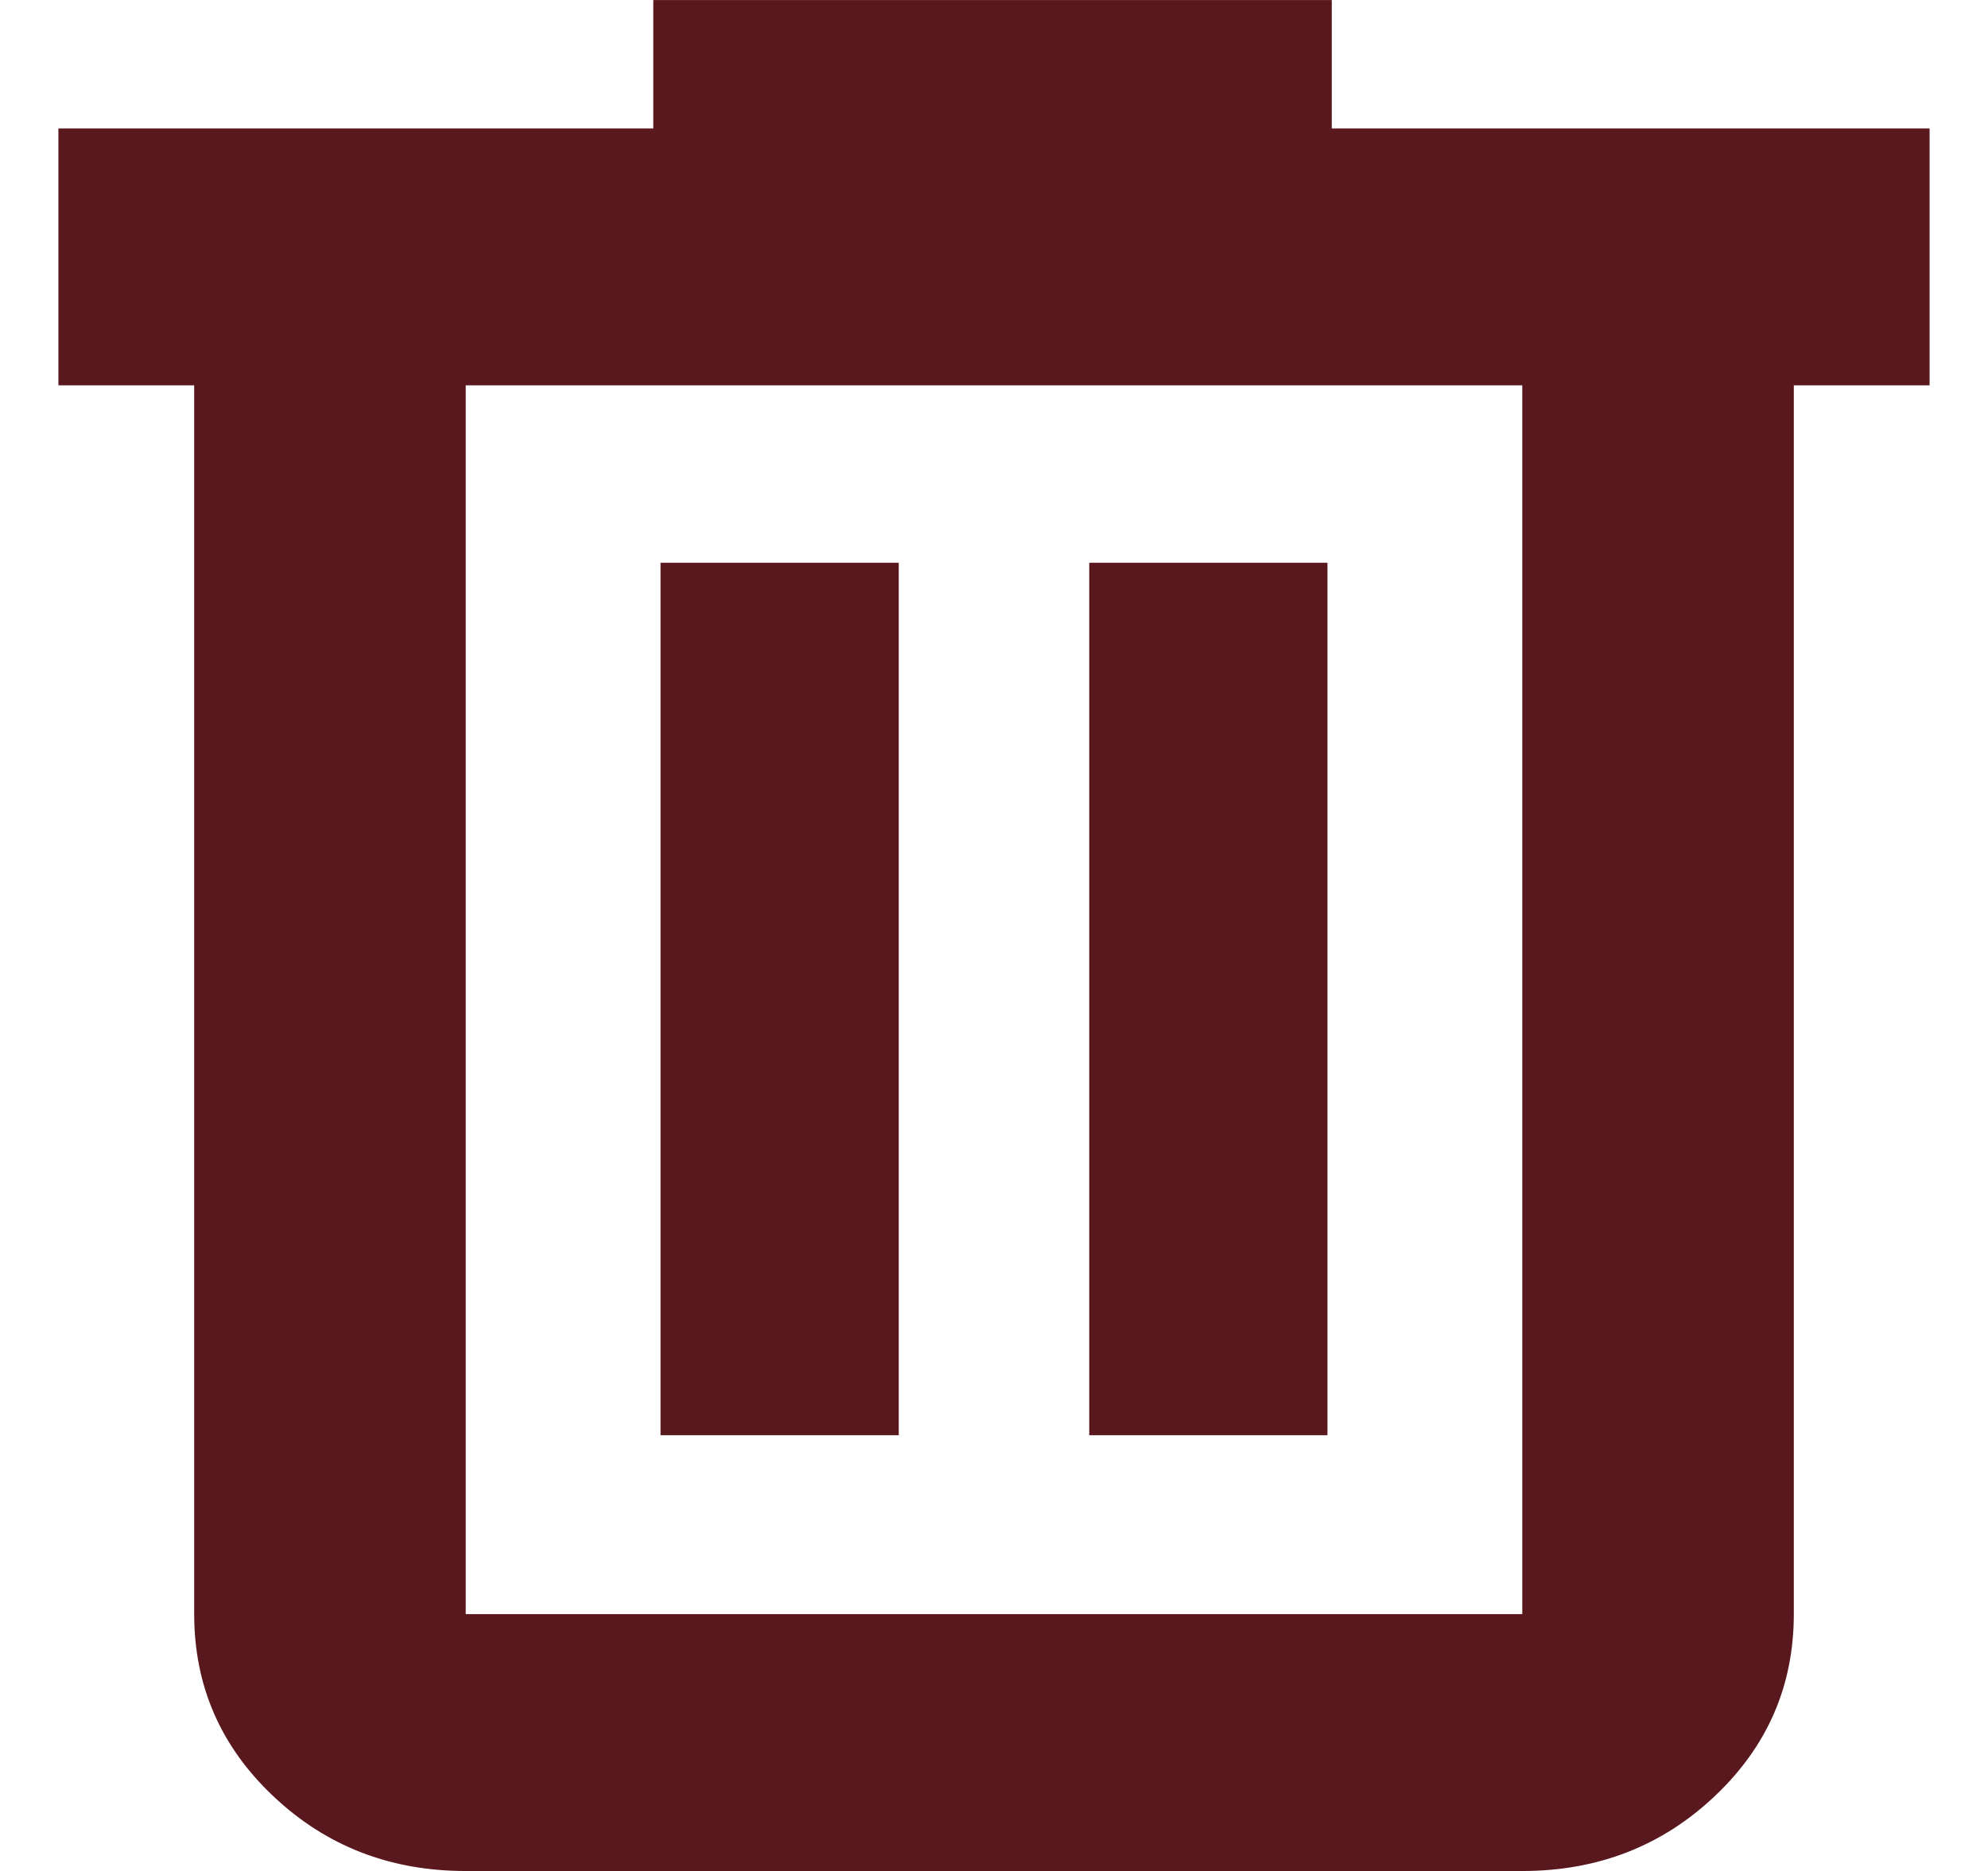
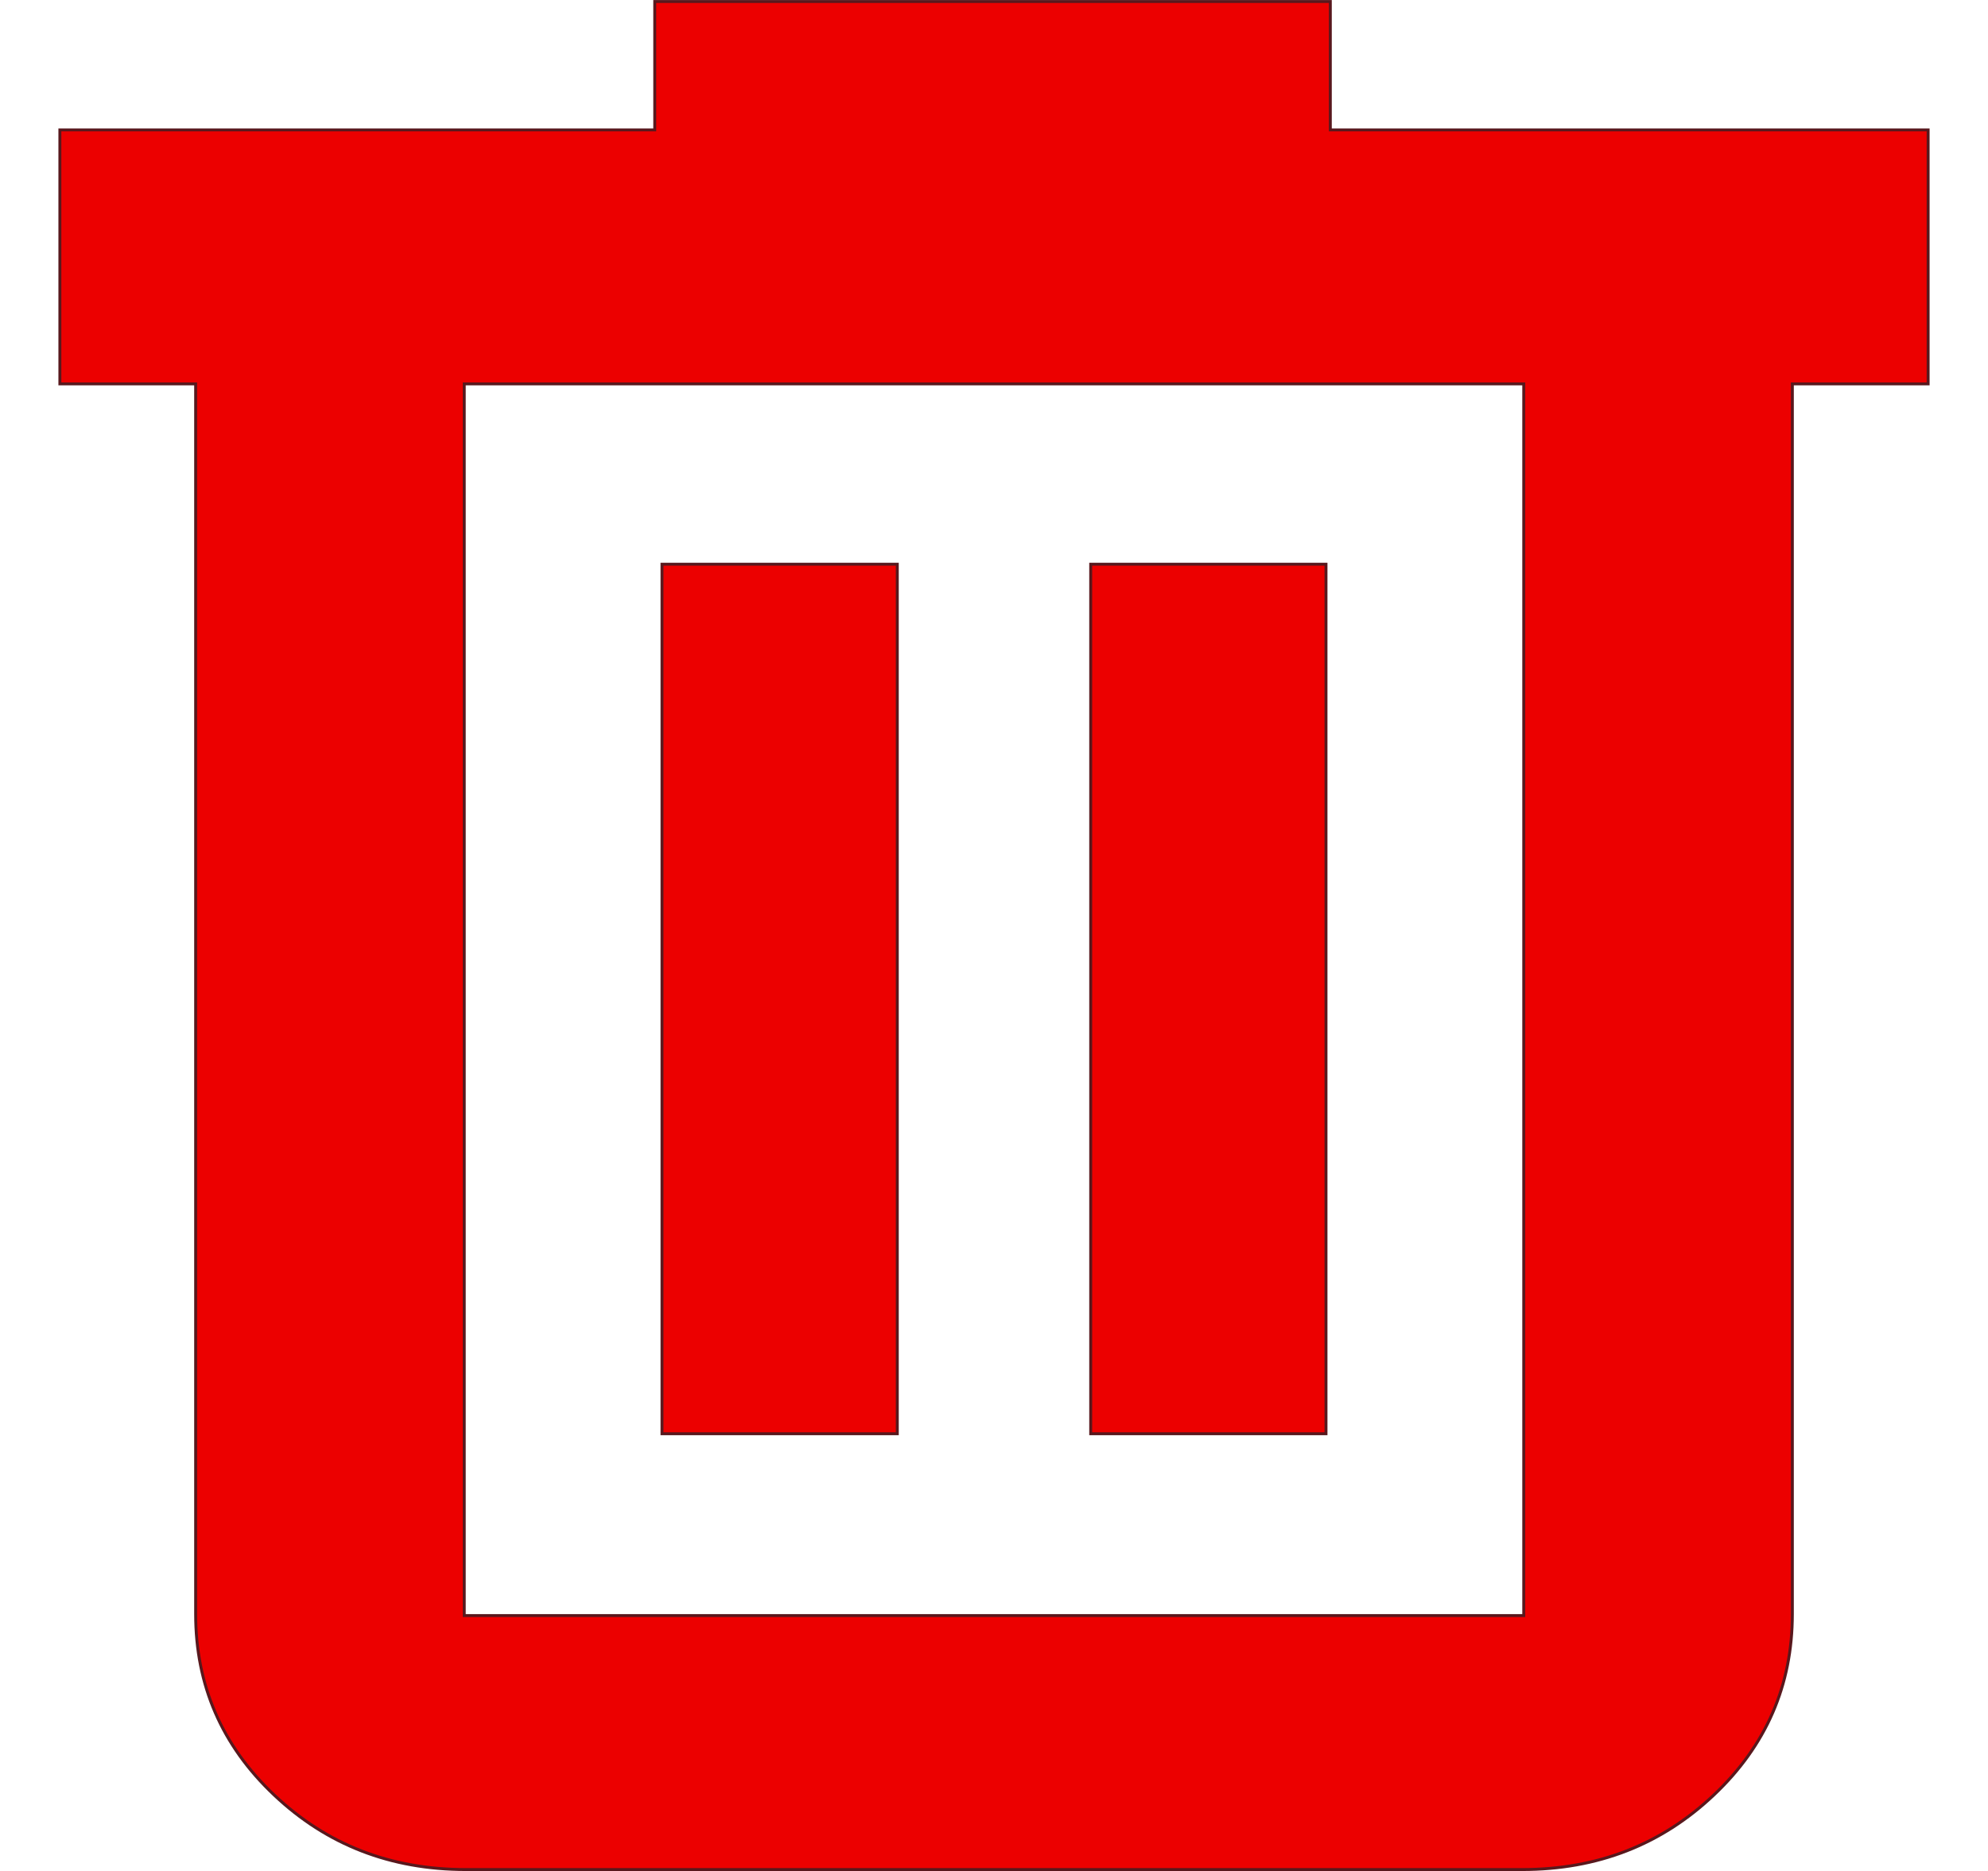
<svg xmlns="http://www.w3.org/2000/svg" width="17" height="16" viewBox="0 0 17 16" fill="none">
-   <path d="M1.673 3.295V3.283H1.661H0.512V1.111H5.587H5.599V1.098V0.013H11.376V1.098V1.111H11.389H16.488V3.283H15.339H15.327V3.295V13.803C15.327 14.412 15.103 14.928 14.655 15.351C14.207 15.775 13.661 15.988 13.017 15.988H3.983C3.339 15.988 2.793 15.775 2.345 15.351C1.897 14.928 1.673 14.412 1.673 13.803V3.295ZM13.03 3.295V3.283H13.017H3.983H3.97V3.295V13.803V13.816H3.983H13.017H13.03V13.803V3.295ZM7.673 4.825V12.261H5.661V4.825H7.673ZM11.339 4.825V12.261H9.327V4.825H11.339Z" fill="#58181D" stroke="#58181D" stroke-width="0.025" />
+   <path d="M1.673 3.295V3.283H1.661H0.512V1.111H5.587H5.599V1.098V0.013H11.376V1.098V1.111H11.389H16.488V3.283H15.339H15.327V3.295V13.803C15.327 14.412 15.103 14.928 14.655 15.351C14.207 15.775 13.661 15.988 13.017 15.988H3.983C3.339 15.988 2.793 15.775 2.345 15.351C1.897 14.928 1.673 14.412 1.673 13.803V3.295ZM13.03 3.295V3.283H13.017H3.983H3.97V3.295V13.803V13.816H3.983H13.017H13.03V13.803V3.295ZM7.673 4.825V12.261H5.661V4.825H7.673ZM11.339 4.825V12.261H9.327V4.825H11.339Z" fill="#EC0000" stroke="#58181D" stroke-width="0.025" />
</svg>
